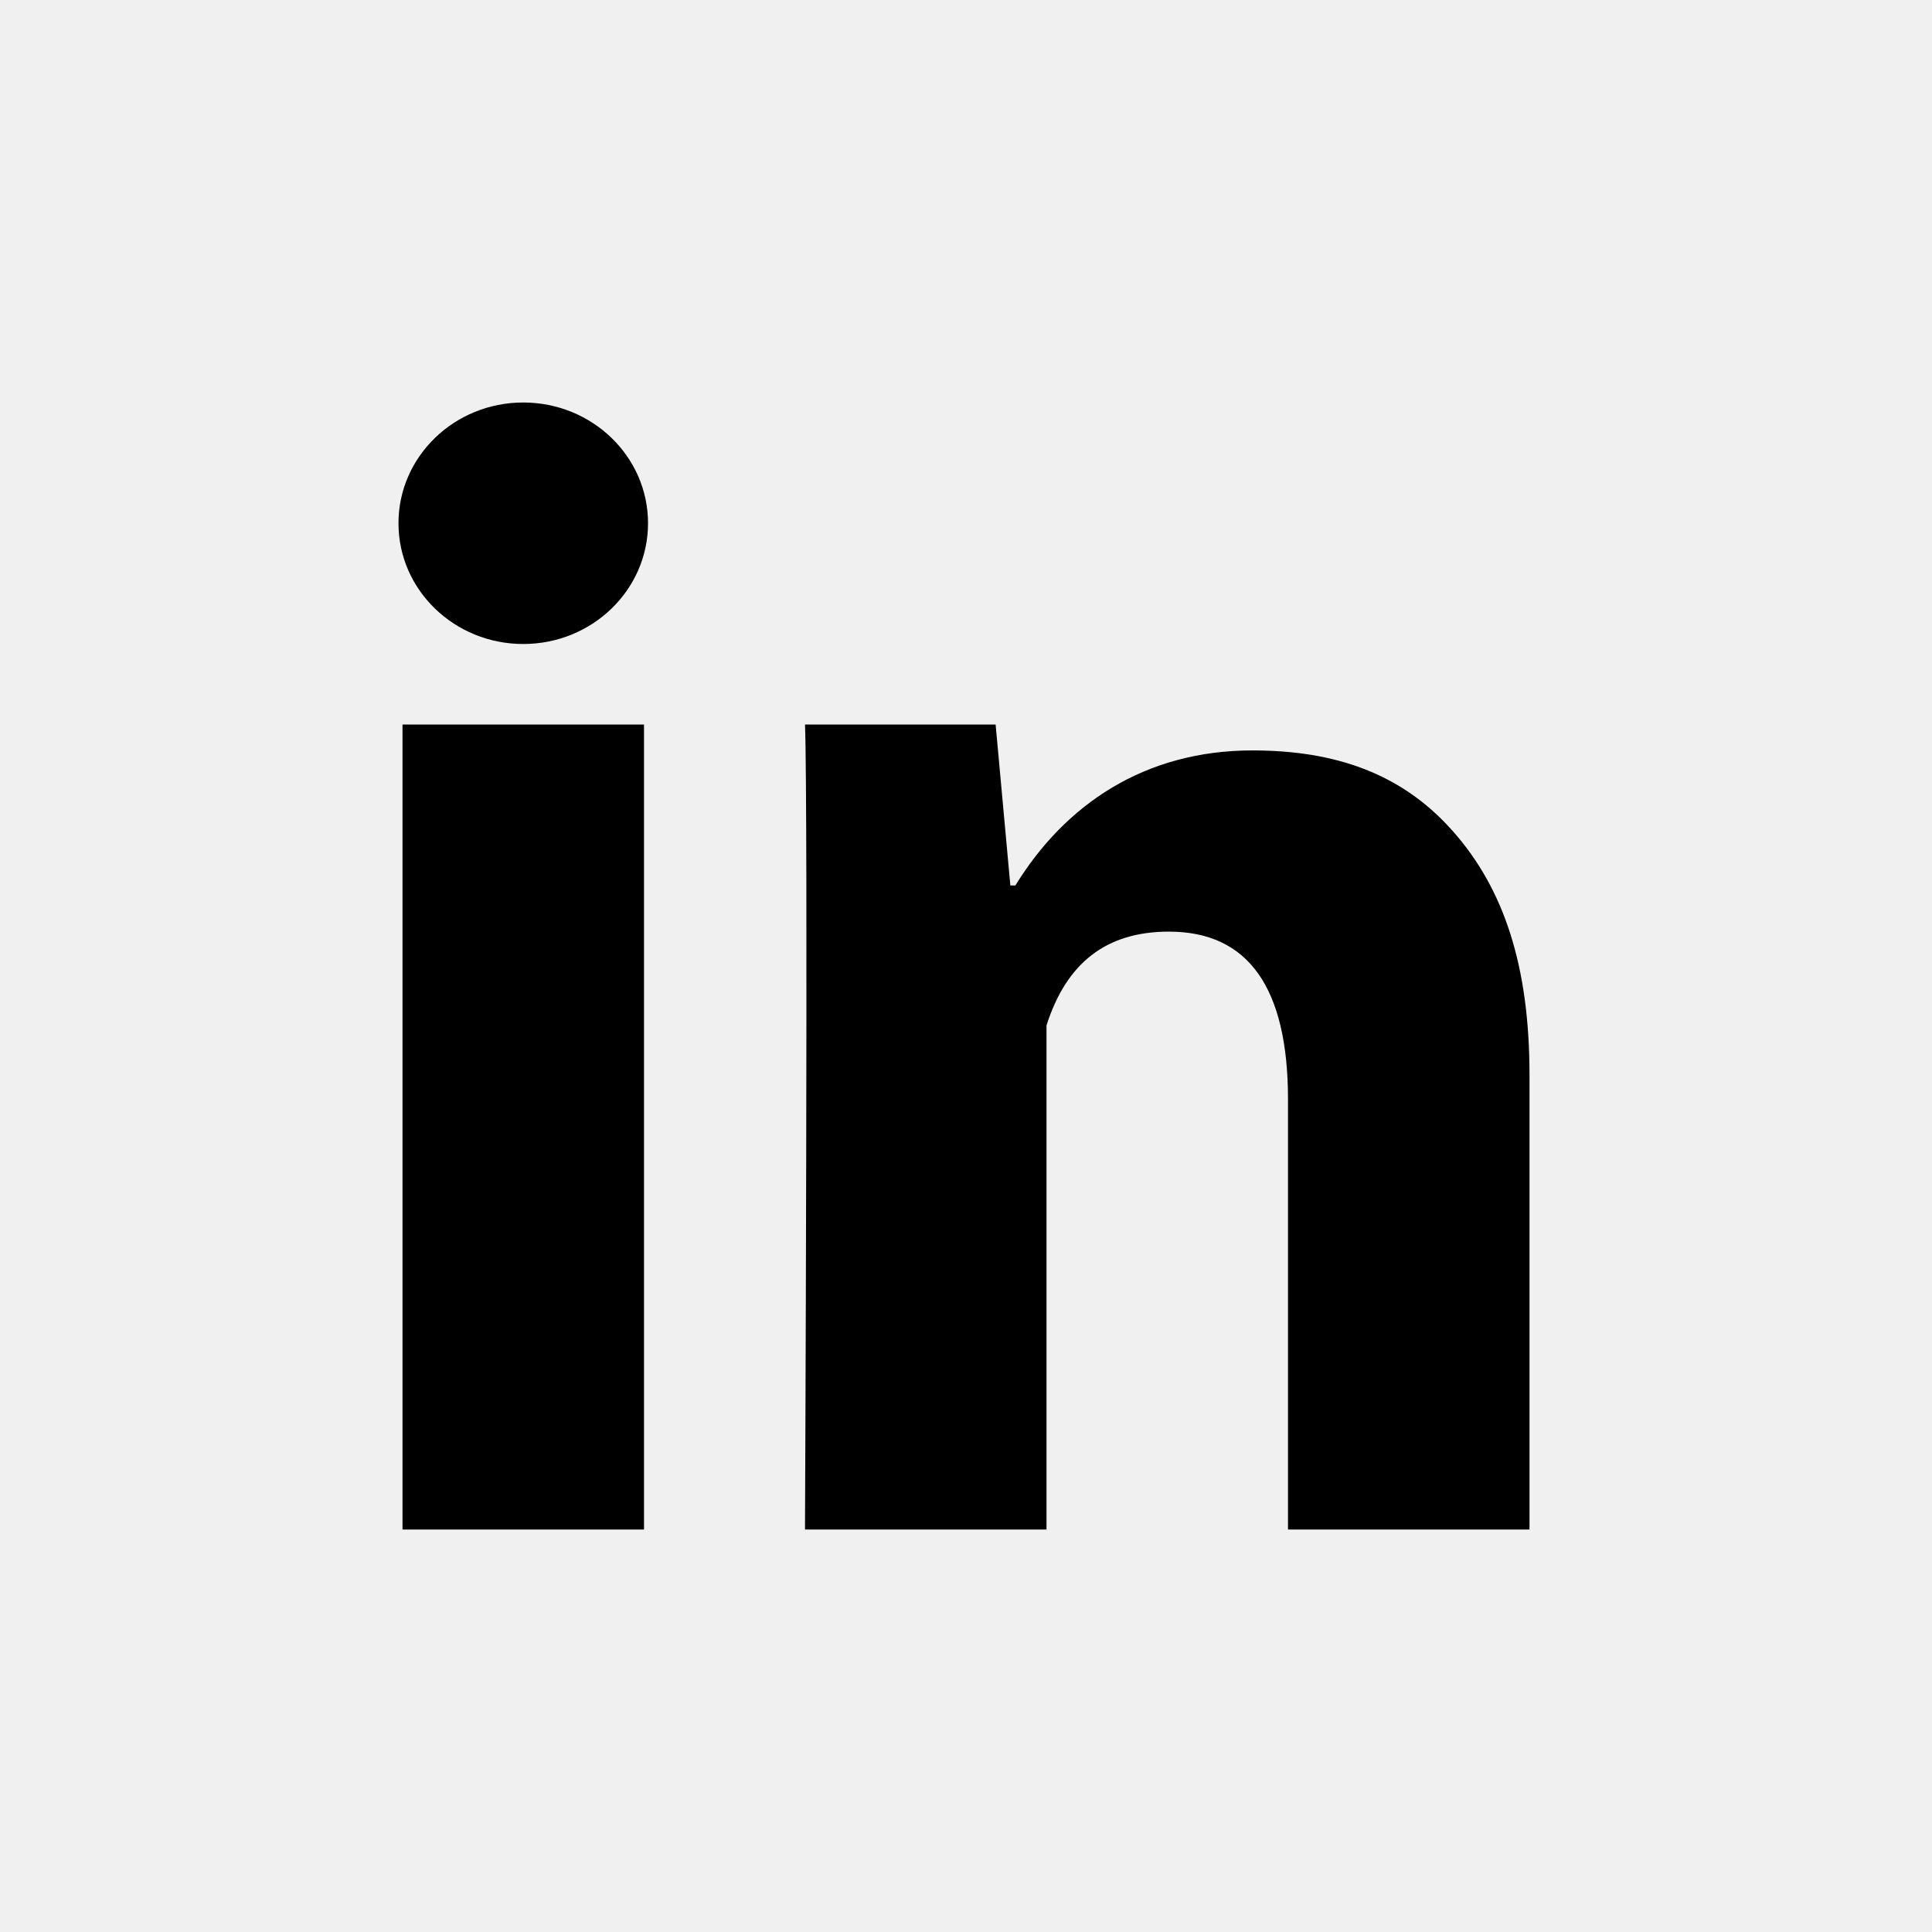
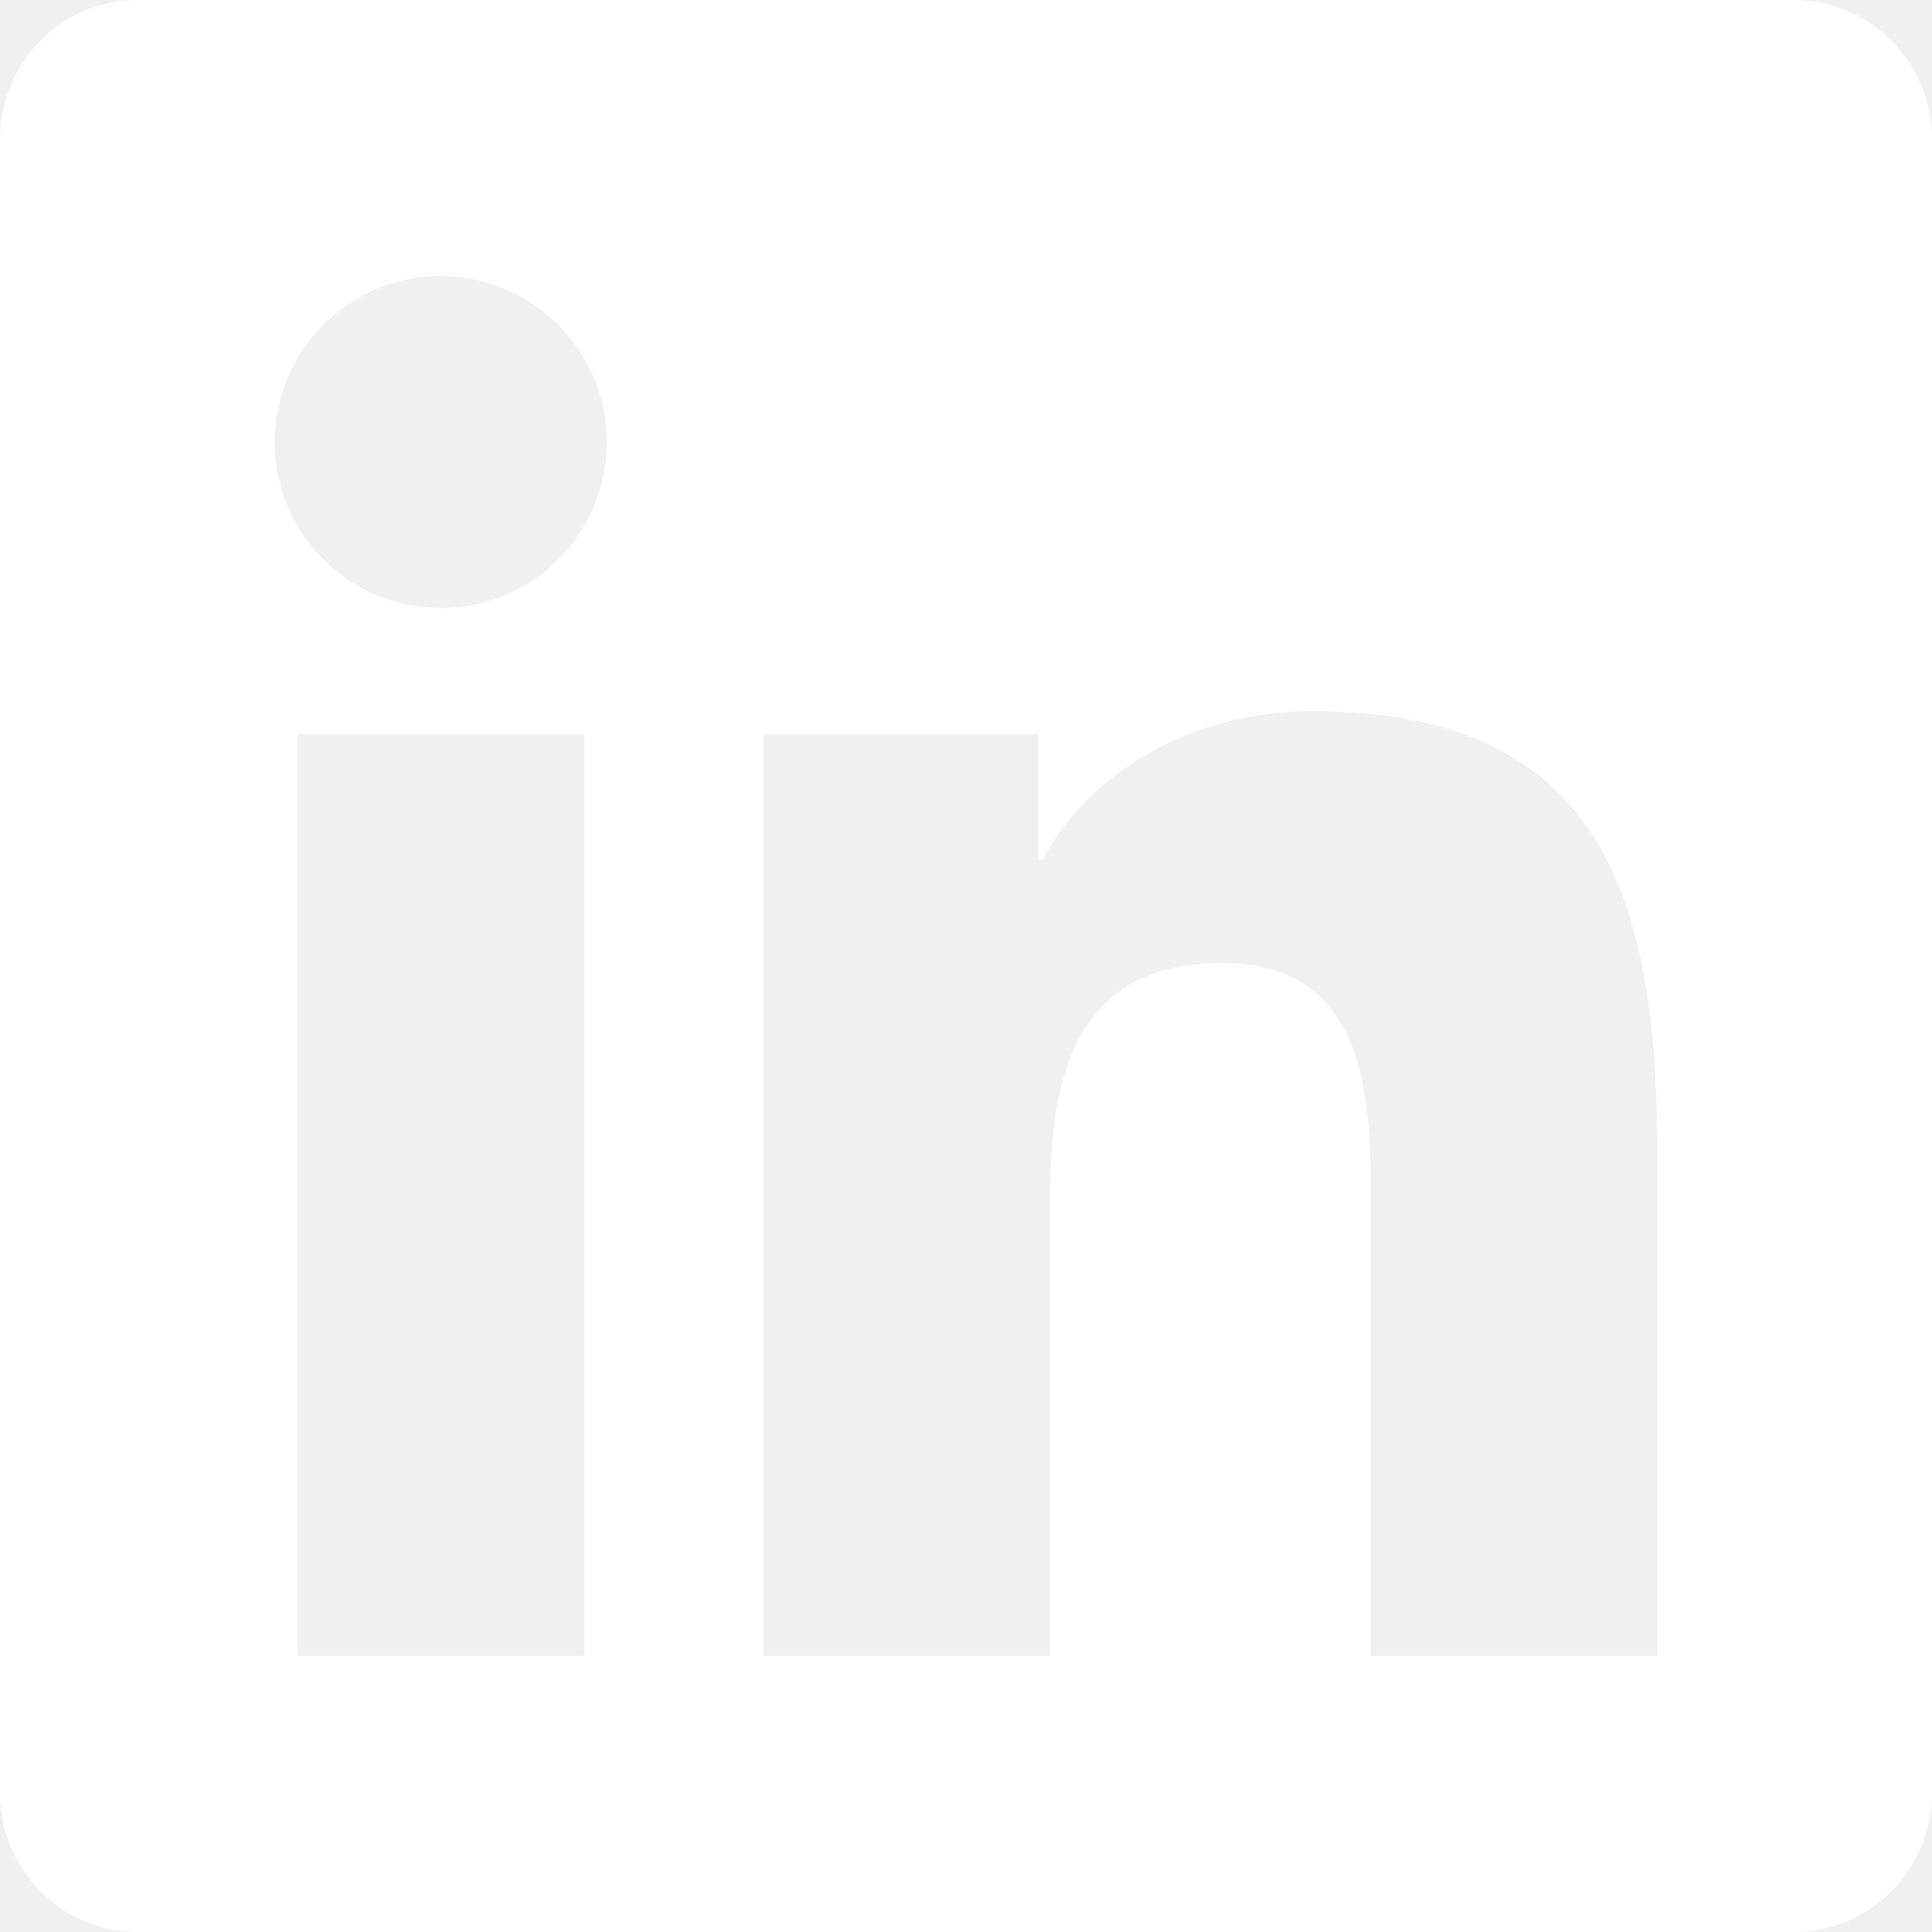
- <svg xmlns="http://www.w3.org/2000/svg" baseProfile="tiny" height="24px" id="Layer_1" version="1.2" viewBox="0 0 24 24" width="24px" xml:space="preserve">
-   <g>
-     <path d="M8,19H5V9h3V19z M19,19h-3v-5.342c0-1.392-0.496-2.085-1.479-2.085c-0.779,0-1.273,0.388-1.521,1.165C13,14,13,19,13,19h-3   c0,0,0.04-9,0-10h2.368l0.183,2h0.062c0.615-1,1.598-1.678,2.946-1.678c1.025,0,1.854,0.285,2.487,1.001   C18.683,11.04,19,12.002,19,13.353V19z" />
-   </g>
-   <g>
-     <ellipse cx="6.5" cy="6.5" rx="1.55" ry="1.5" />
-   </g>
+ <svg xmlns="http://www.w3.org/2000/svg" width="38" height="38" viewBox="0 0 38 38" fill="none">
+   <defs />
+   <path id="Vector" d="M35.286 0L2.706 0C1.213 0 0 1.23 0 2.74L0 35.26C0 36.77 1.213 38 2.706 38L35.286 38C36.779 38 38 36.77 38 35.26L38 2.74C38 1.23 36.779 0 35.286 0ZM11.485 32.571L5.853 32.571L5.853 14.437L11.493 14.437L11.493 32.571L11.485 32.571ZM8.669 11.96C6.862 11.96 5.403 10.492 5.403 8.694C5.403 6.896 6.862 5.429 8.669 5.429C10.467 5.429 11.935 6.896 11.935 8.694C11.935 10.501 10.476 11.96 8.669 11.96ZM32.597 32.571L26.965 32.571L26.965 23.75C26.965 21.646 26.922 18.941 24.039 18.941C21.104 18.941 20.654 21.231 20.654 23.597L20.654 32.571L15.022 32.571L15.022 14.437L20.425 14.437L20.425 16.913L20.502 16.913C21.256 15.488 23.097 13.987 25.836 13.987C31.537 13.987 32.597 17.745 32.597 22.63L32.597 32.571Z" fill="#FFFFFF" fill-opacity="1" fill-rule="nonzero" />
</svg>
